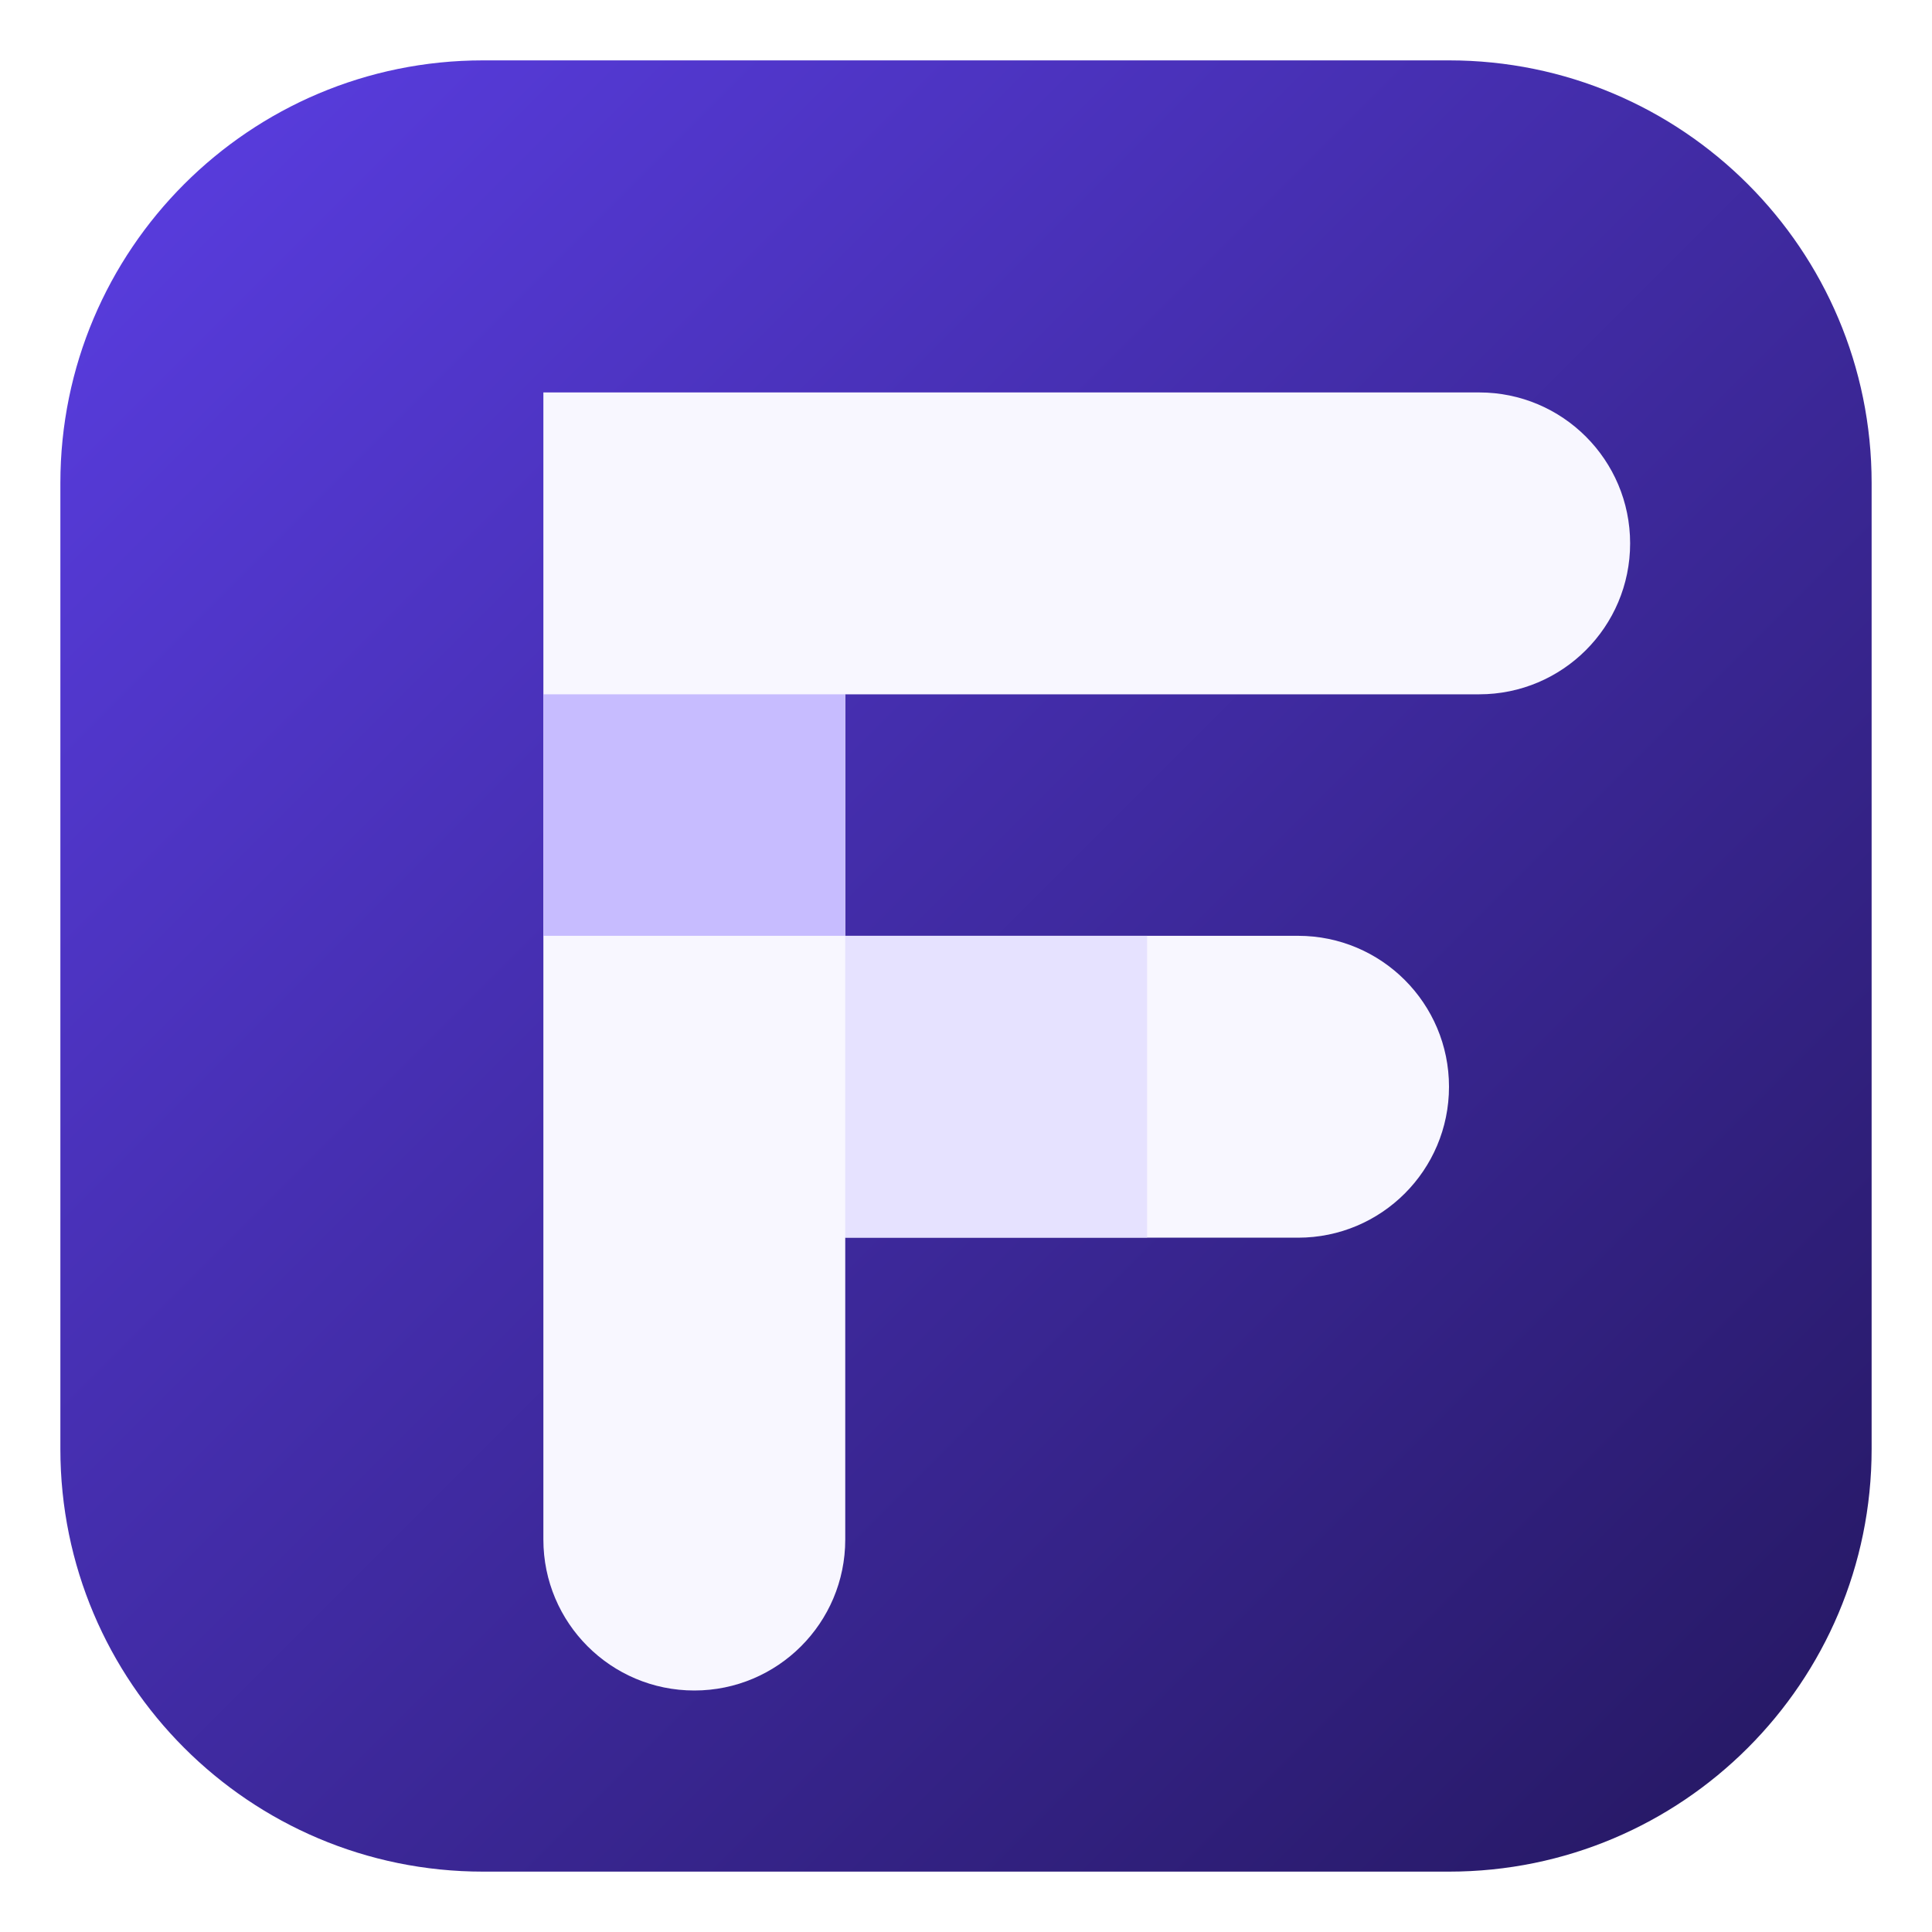
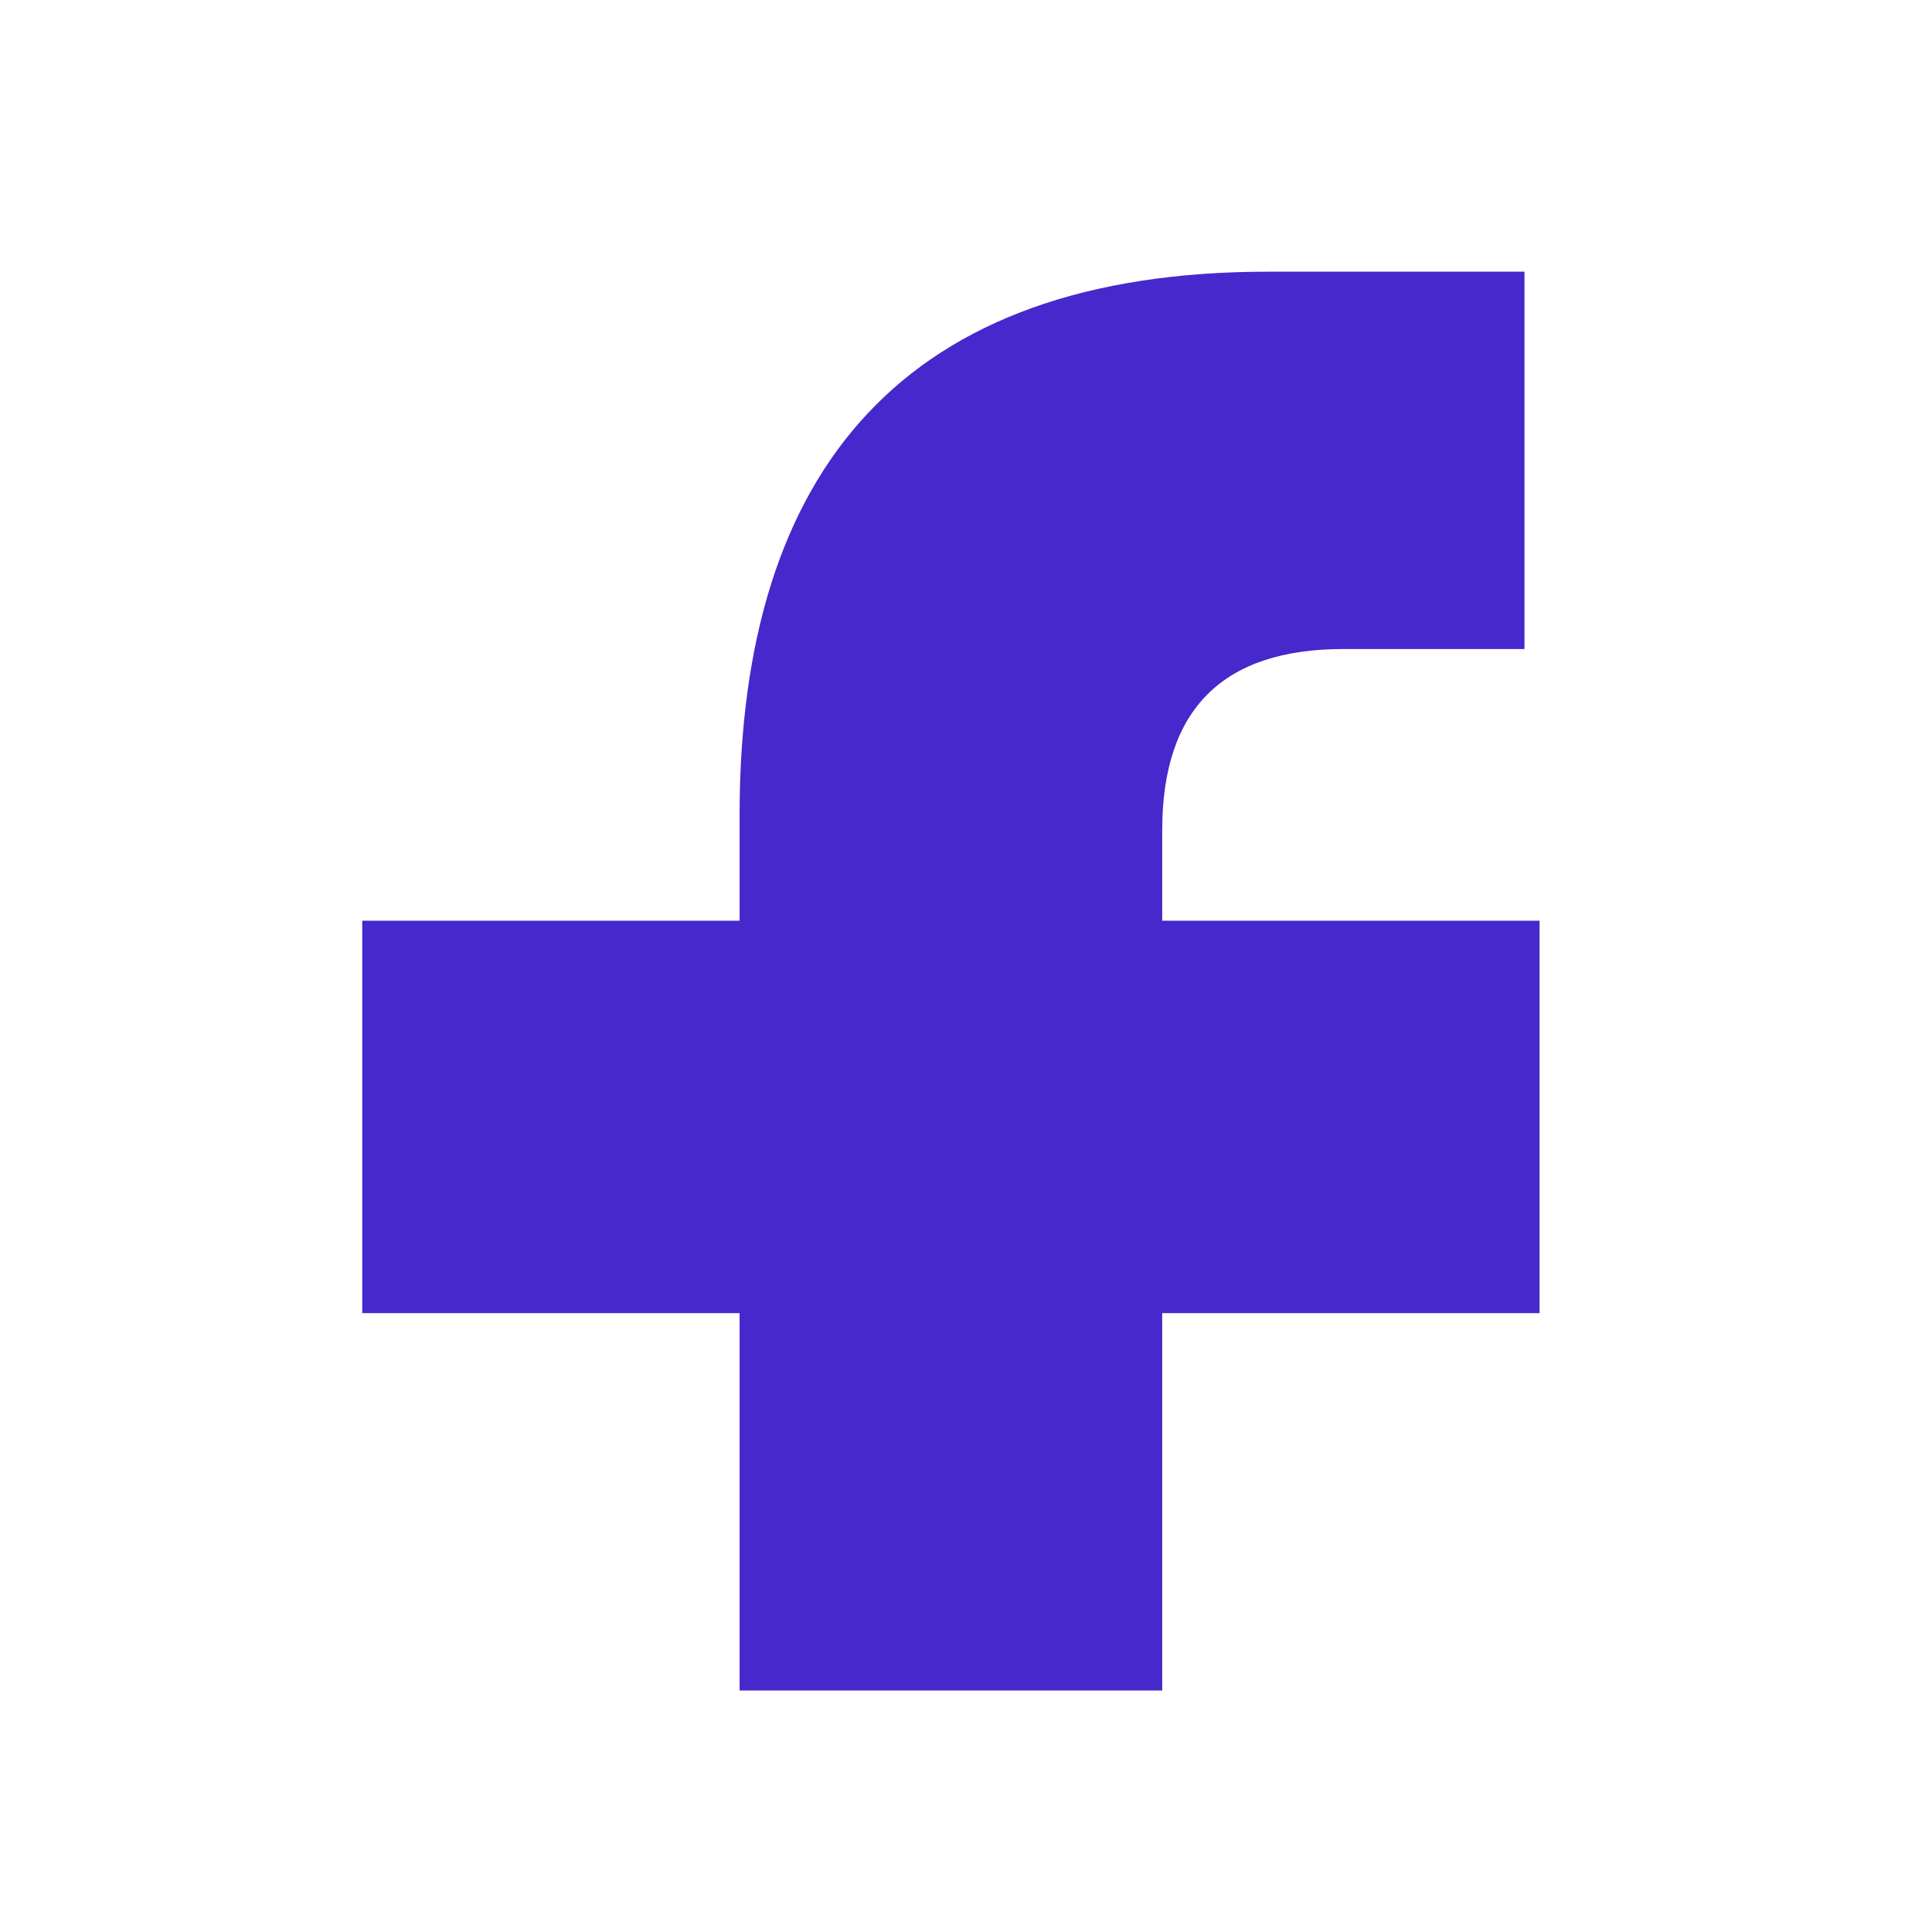
- <svg xmlns="http://www.w3.org/2000/svg" viewBox="0 0 1024 1024" role="img" aria-labelledby="title description">
-   <description id="description">A woven letter F on a rounded indigo tile.</description>
-   <defs>
-     <linearGradient id="tile" x1="0" y1="0" x2="1" y2="1">
-       <stop offset="0" stop-color="#5B3EE4" />
-       <stop offset="1" stop-color="#24175F" />
-     </linearGradient>
-   </defs>
-   <rect x="32" y="32" width="960" height="960" rx="224" fill="url(#tile)" />
-   <path d="M288 208h496a80 80 0 0 1 0 160H448v128h240a80 80 0 0 1 0 160H448v160a80 80 0 0 1-160 0V208Z" fill="#F8F7FF" />
-   <path d="M288 368h160v128H288z" fill="#C7BCFF" />
-   <path d="M448 496h160v160H448z" fill="#DED8FF" opacity=".7" />
+ <svg xmlns="http://www.w3.org/2000/svg" width="128" height="128" viewBox="0 0 128 128" fill="none" role="img" aria-label="Fabric">
+   <path id="fabric-mark" data-fabric-mark="true" fill="#4628CC" d="M 101 18 H 84 C 60 18 49 31 49 54 V 61 H 24 V 87 H 49 V 112 H 77 V 87 H 102 V 61 H 77 V 55 C 77 47 81 43 89 43 H 101 Z" />
</svg>
